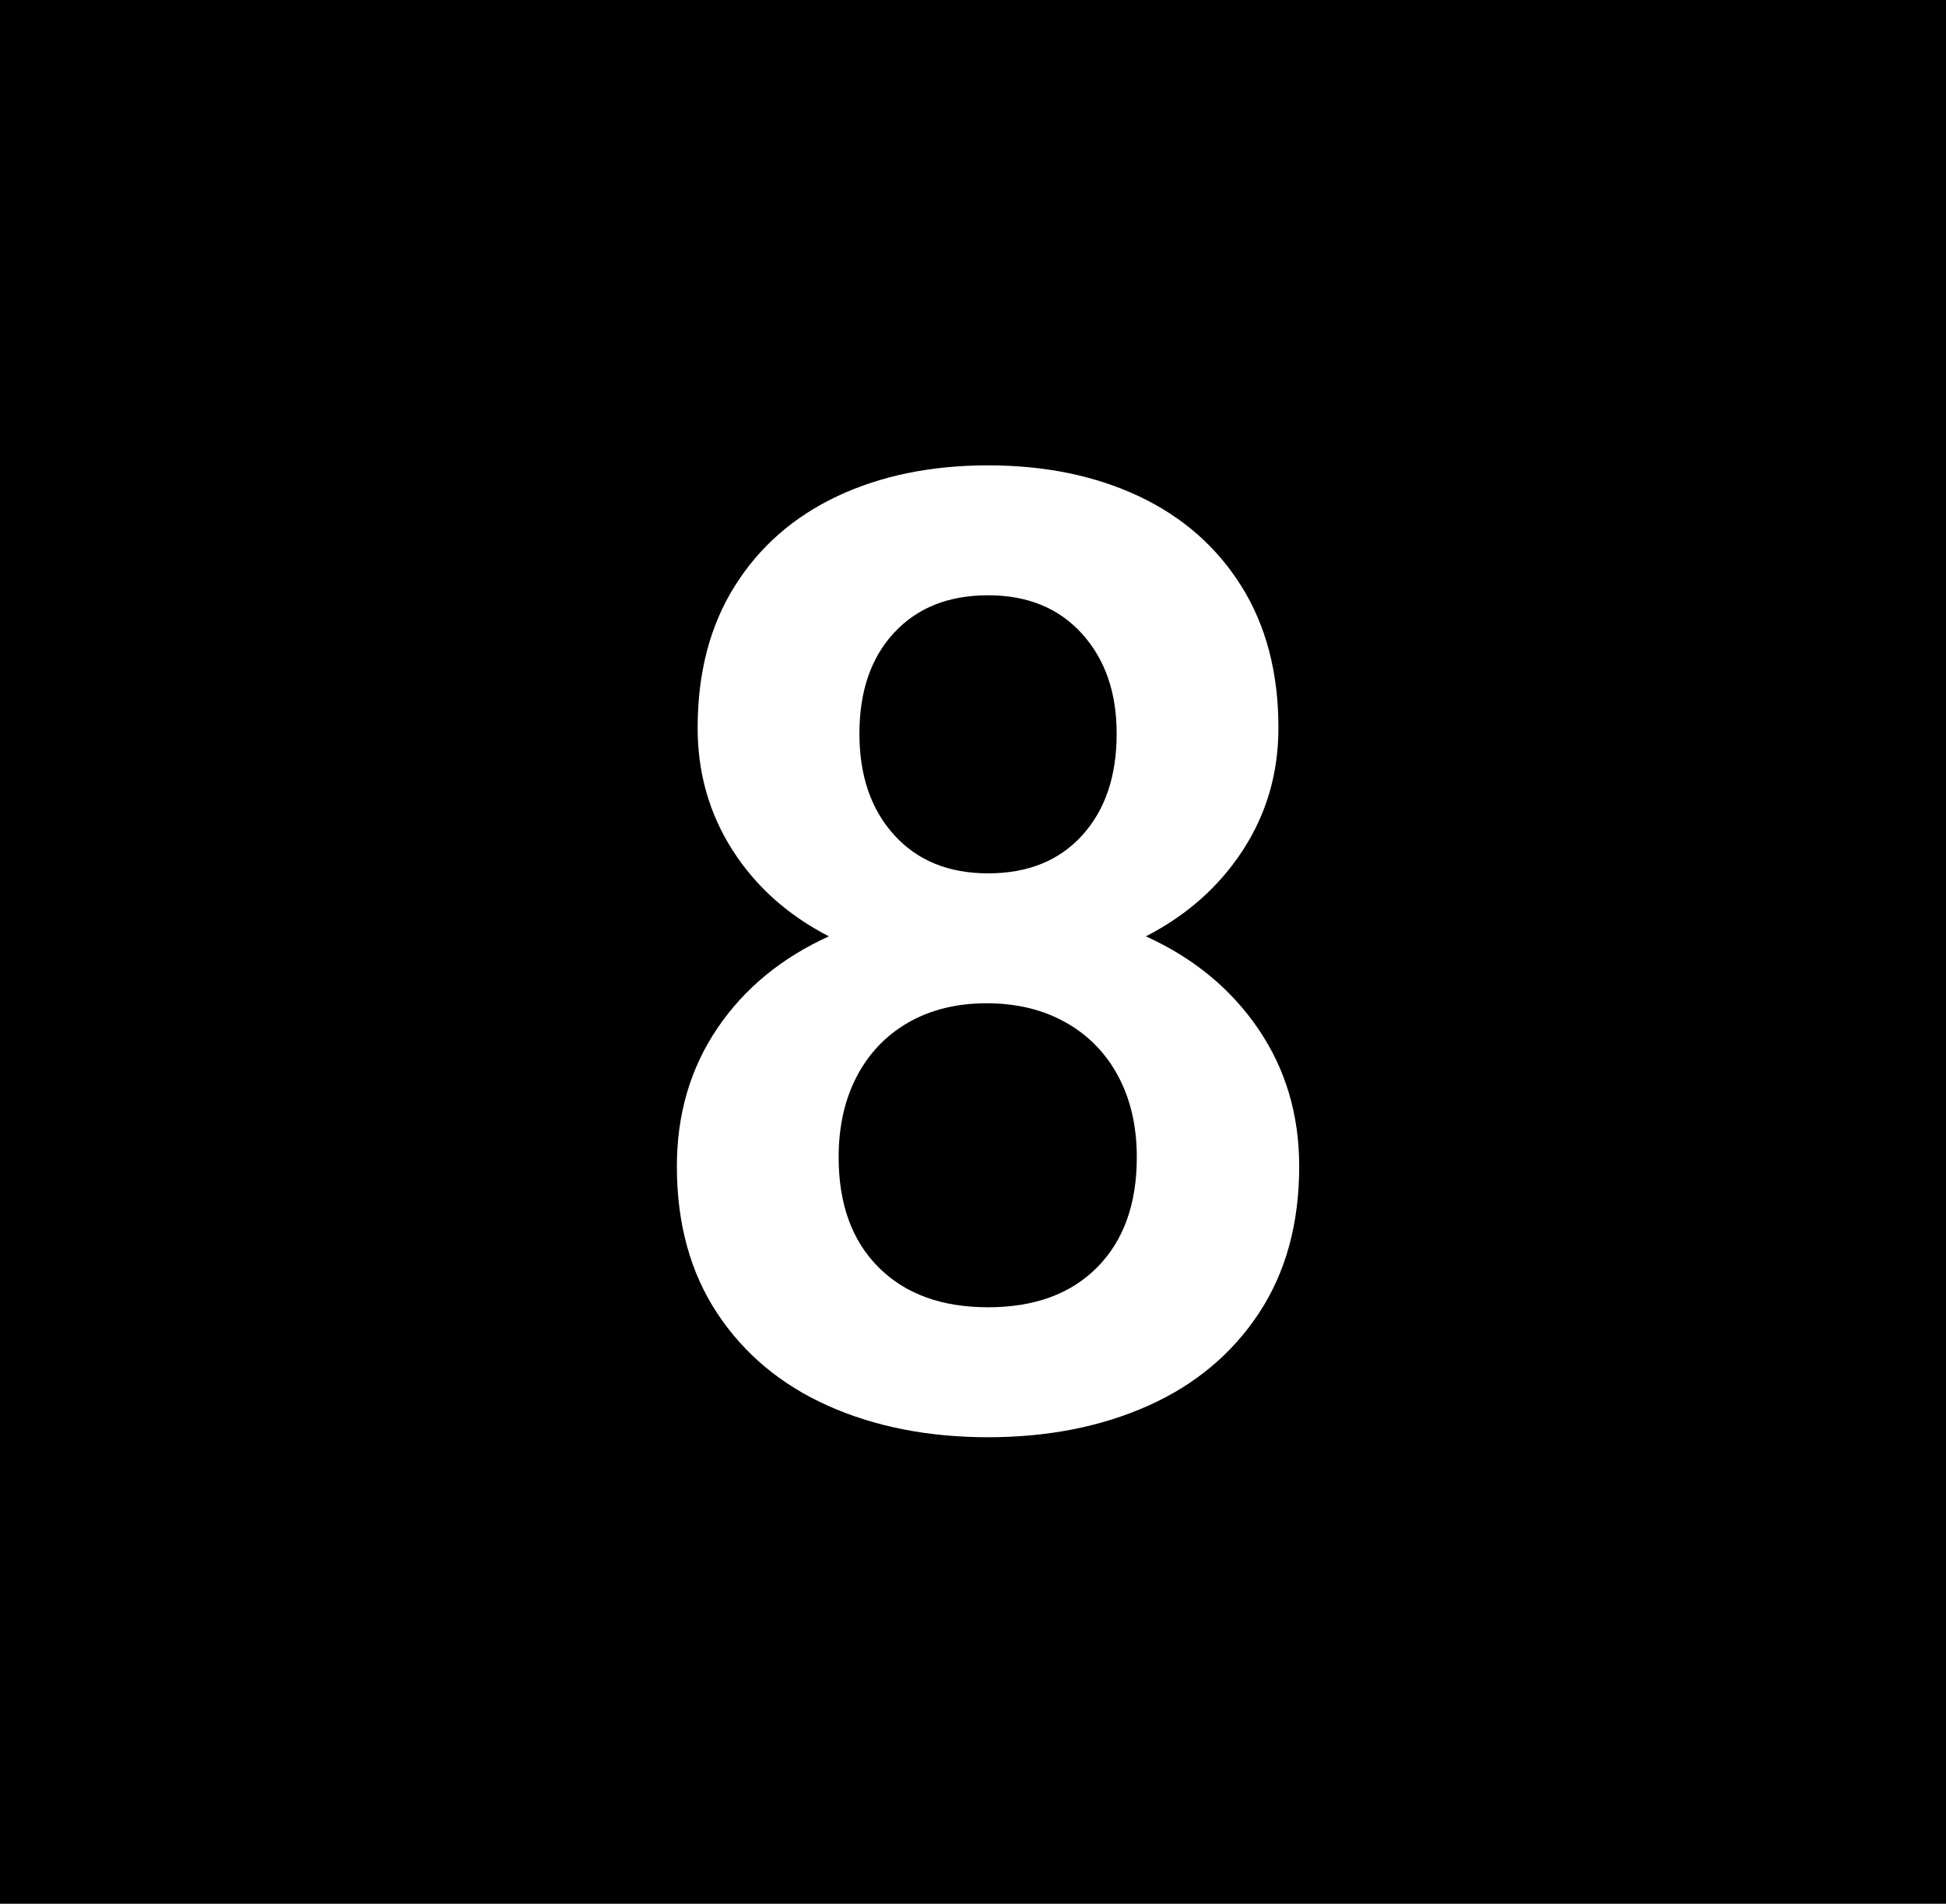
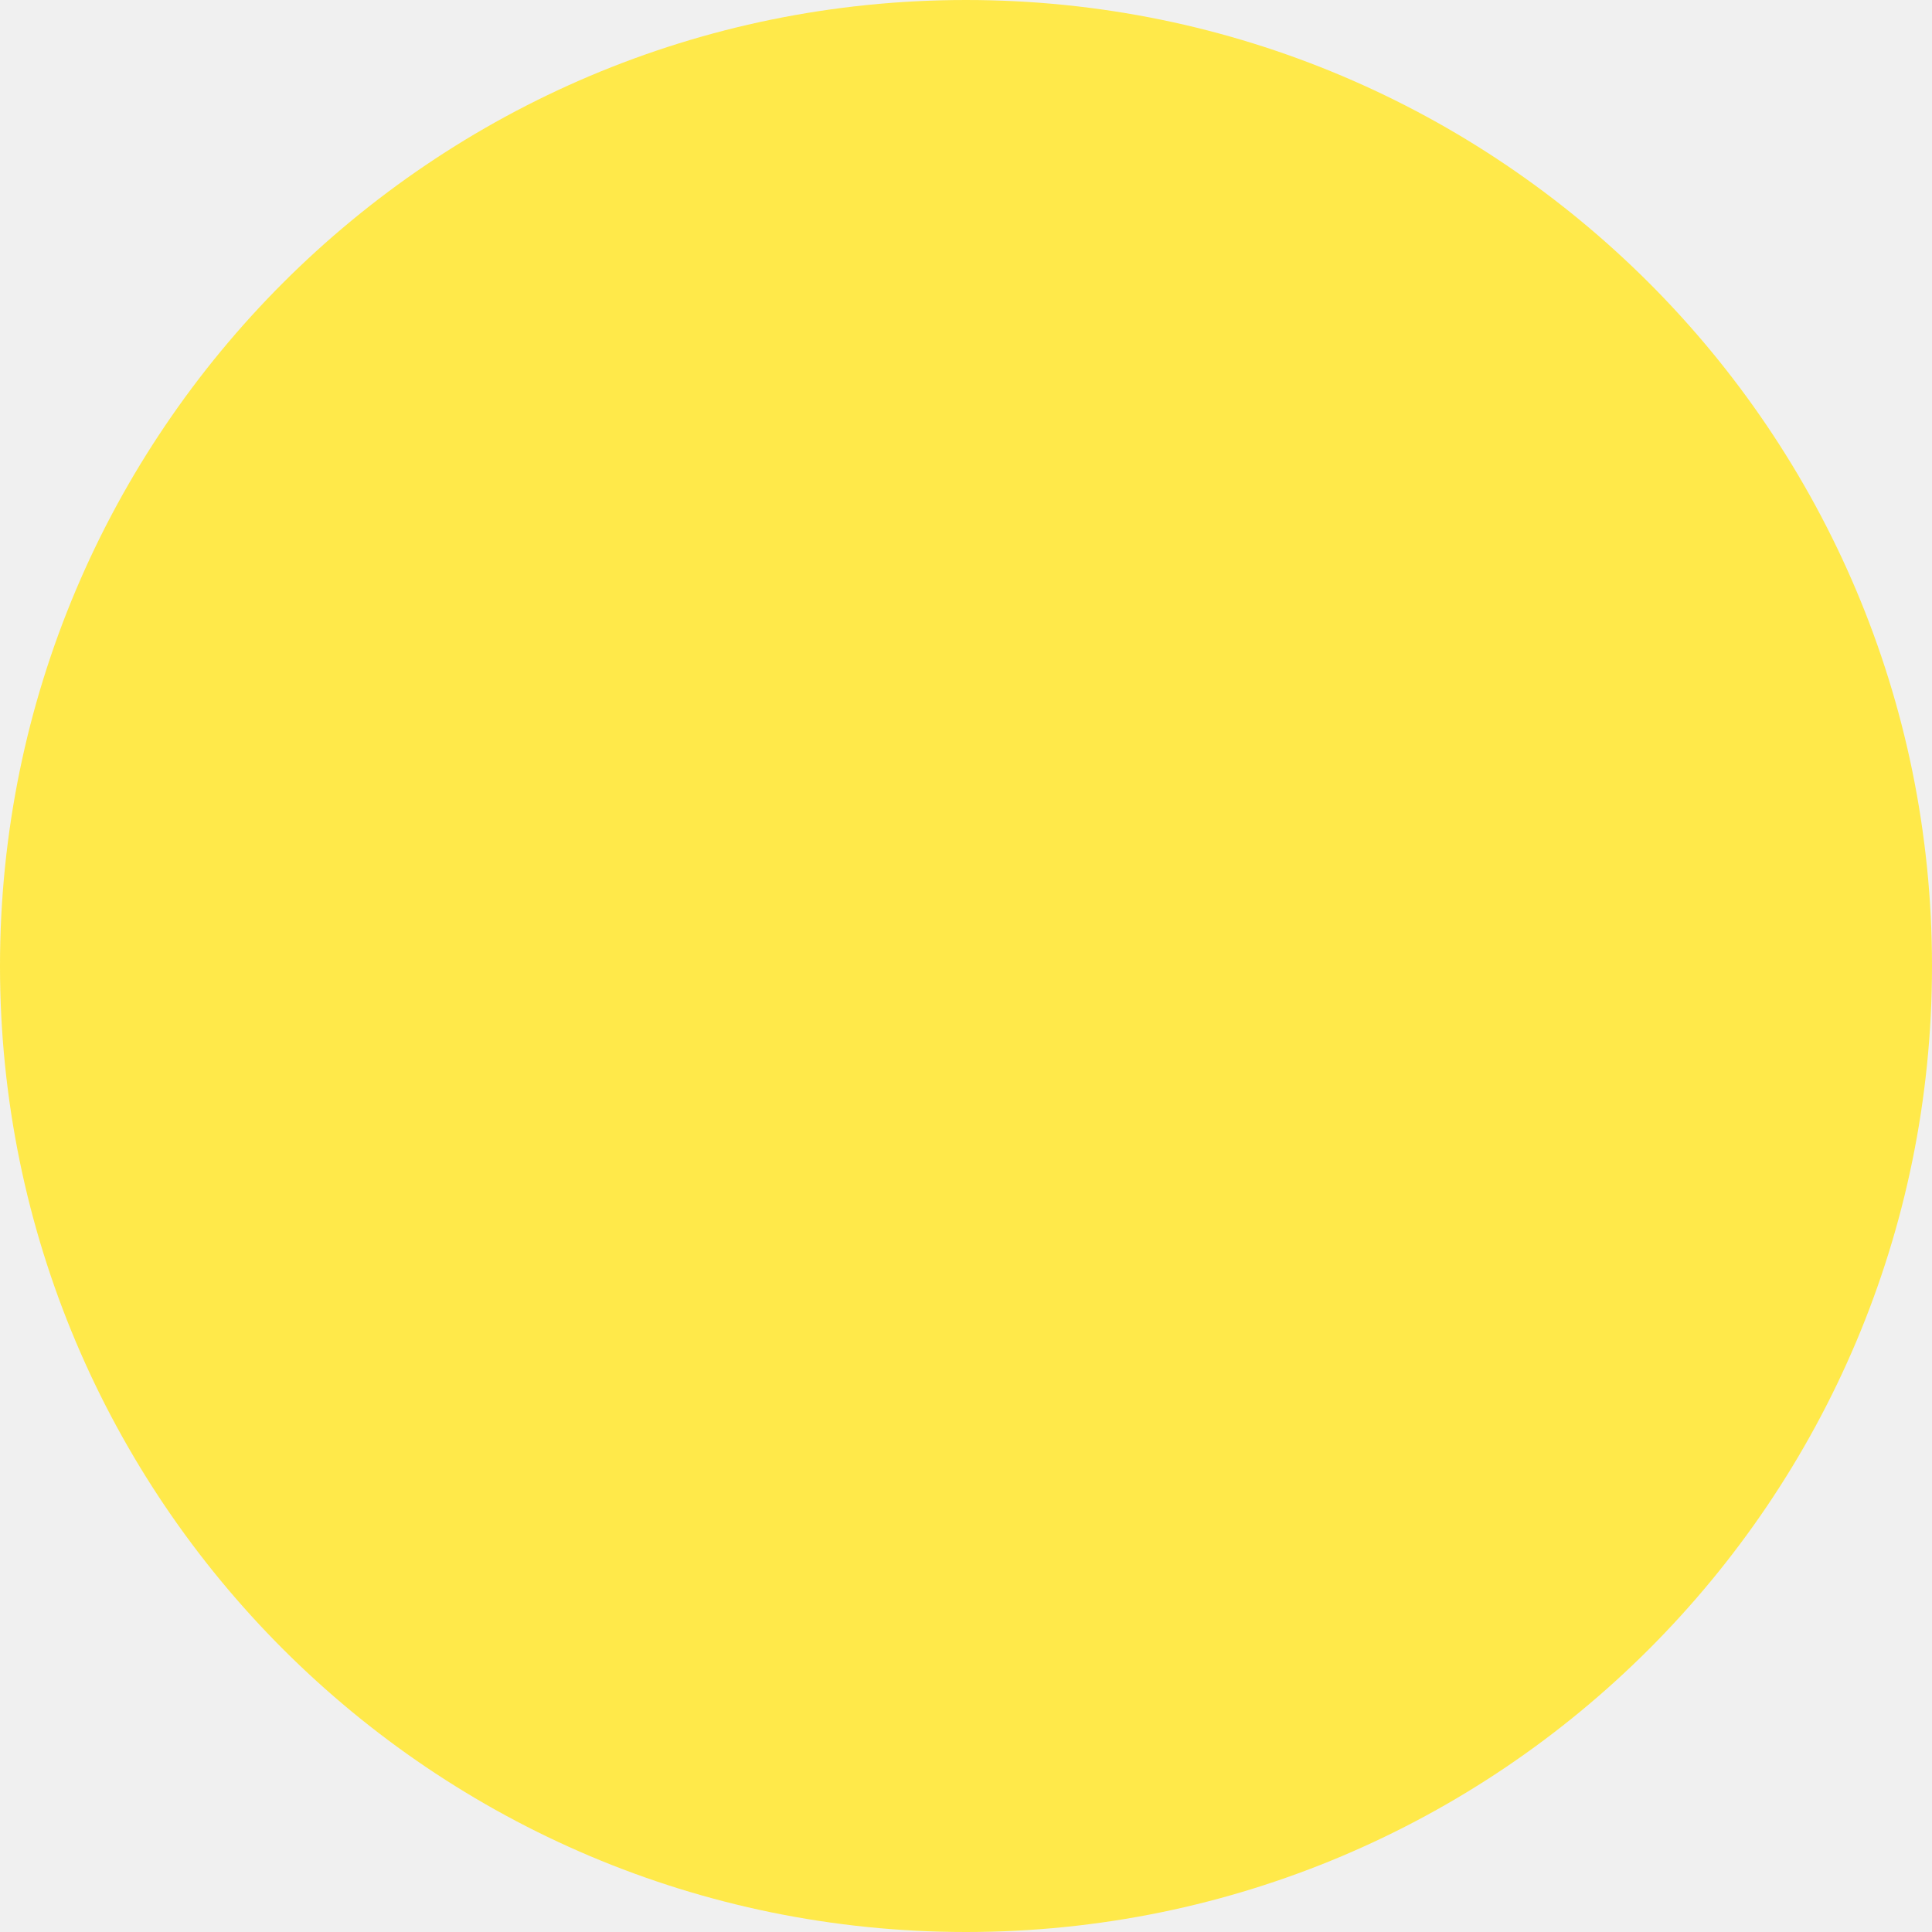
- <svg xmlns="http://www.w3.org/2000/svg" width="46px" height="45px" viewBox="0 0 46 45" version="1.1">
-   <defs />
-   <g id="Group" stroke="none" stroke-width="1" fill="none" fill-rule="evenodd">
-     <path d="M0,0 L46,0 L46,18.852 L46,45 L0,45 L0,0 Z" id="Rectangle-5" fill="#000000" />
-   </g>
-   <path d="M29.744,24.321 C30.389,25.268 30.711,26.351 30.711,27.569 C30.711,28.921 30.394,30.077 29.759,31.04 C29.124,32.002 28.252,32.731 27.141,33.228 C26.03,33.724 24.768,33.973 23.356,33.973 C21.943,33.973 20.681,33.724 19.57,33.228 C18.46,32.731 17.587,32.002 16.952,31.04 C16.317,30.077 16,28.921 16,27.569 C16,26.341 16.317,25.256 16.952,24.314 C17.587,23.372 18.467,22.645 19.593,22.133 C18.621,21.632 17.861,20.951 17.313,20.091 C16.765,19.231 16.491,18.269 16.491,17.204 C16.491,15.904 16.783,14.788 17.367,13.856 C17.95,12.925 18.759,12.216 19.793,11.729 C20.827,11.243 22.014,11 23.356,11 C24.697,11 25.884,11.243 26.918,11.729 C27.952,12.216 28.761,12.925 29.344,13.856 C29.928,14.788 30.22,15.904 30.22,17.204 C30.22,18.269 29.941,19.231 29.383,20.091 C28.825,20.951 28.06,21.632 27.087,22.133 C28.213,22.645 29.099,23.374 29.744,24.321 L29.744,24.321 Z M21.137,14.954 C20.589,15.543 20.315,16.339 20.315,17.342 C20.315,18.335 20.589,19.134 21.137,19.738 C21.684,20.342 22.424,20.644 23.356,20.644 C24.297,20.644 25.04,20.344 25.582,19.745 C26.125,19.146 26.396,18.345 26.396,17.342 C26.396,16.369 26.122,15.581 25.574,14.977 C25.027,14.373 24.287,14.071 23.356,14.071 C22.424,14.071 21.684,14.366 21.137,14.954 L21.137,14.954 Z M25.935,29.957 C26.56,29.327 26.872,28.46 26.872,27.354 C26.872,26.627 26.726,25.99 26.434,25.442 C26.143,24.895 25.728,24.47 25.191,24.168 C24.653,23.866 24.031,23.715 23.325,23.715 C22.618,23.715 22.002,23.866 21.474,24.168 C20.947,24.47 20.54,24.895 20.254,25.442 C19.967,25.99 19.824,26.627 19.824,27.354 C19.824,28.46 20.138,29.327 20.768,29.957 C21.398,30.587 22.26,30.901 23.356,30.901 C24.451,30.901 25.311,30.587 25.935,29.957 L25.935,29.957 Z" id="8" stroke="none" fill="#FFFFFF" fill-rule="evenodd" />
+ <svg xmlns="http://www.w3.org/2000/svg" id="Layer_1" version="1.1" viewBox="0 0 45 45">
+   <defs>
+     <style>
+       .st0 {
+         fill: #ffe94a;
+       }
+     </style>
+   </defs>
+   <circle class="st0" cx="22.5" cy="22.5" r="22.5" />
</svg>
